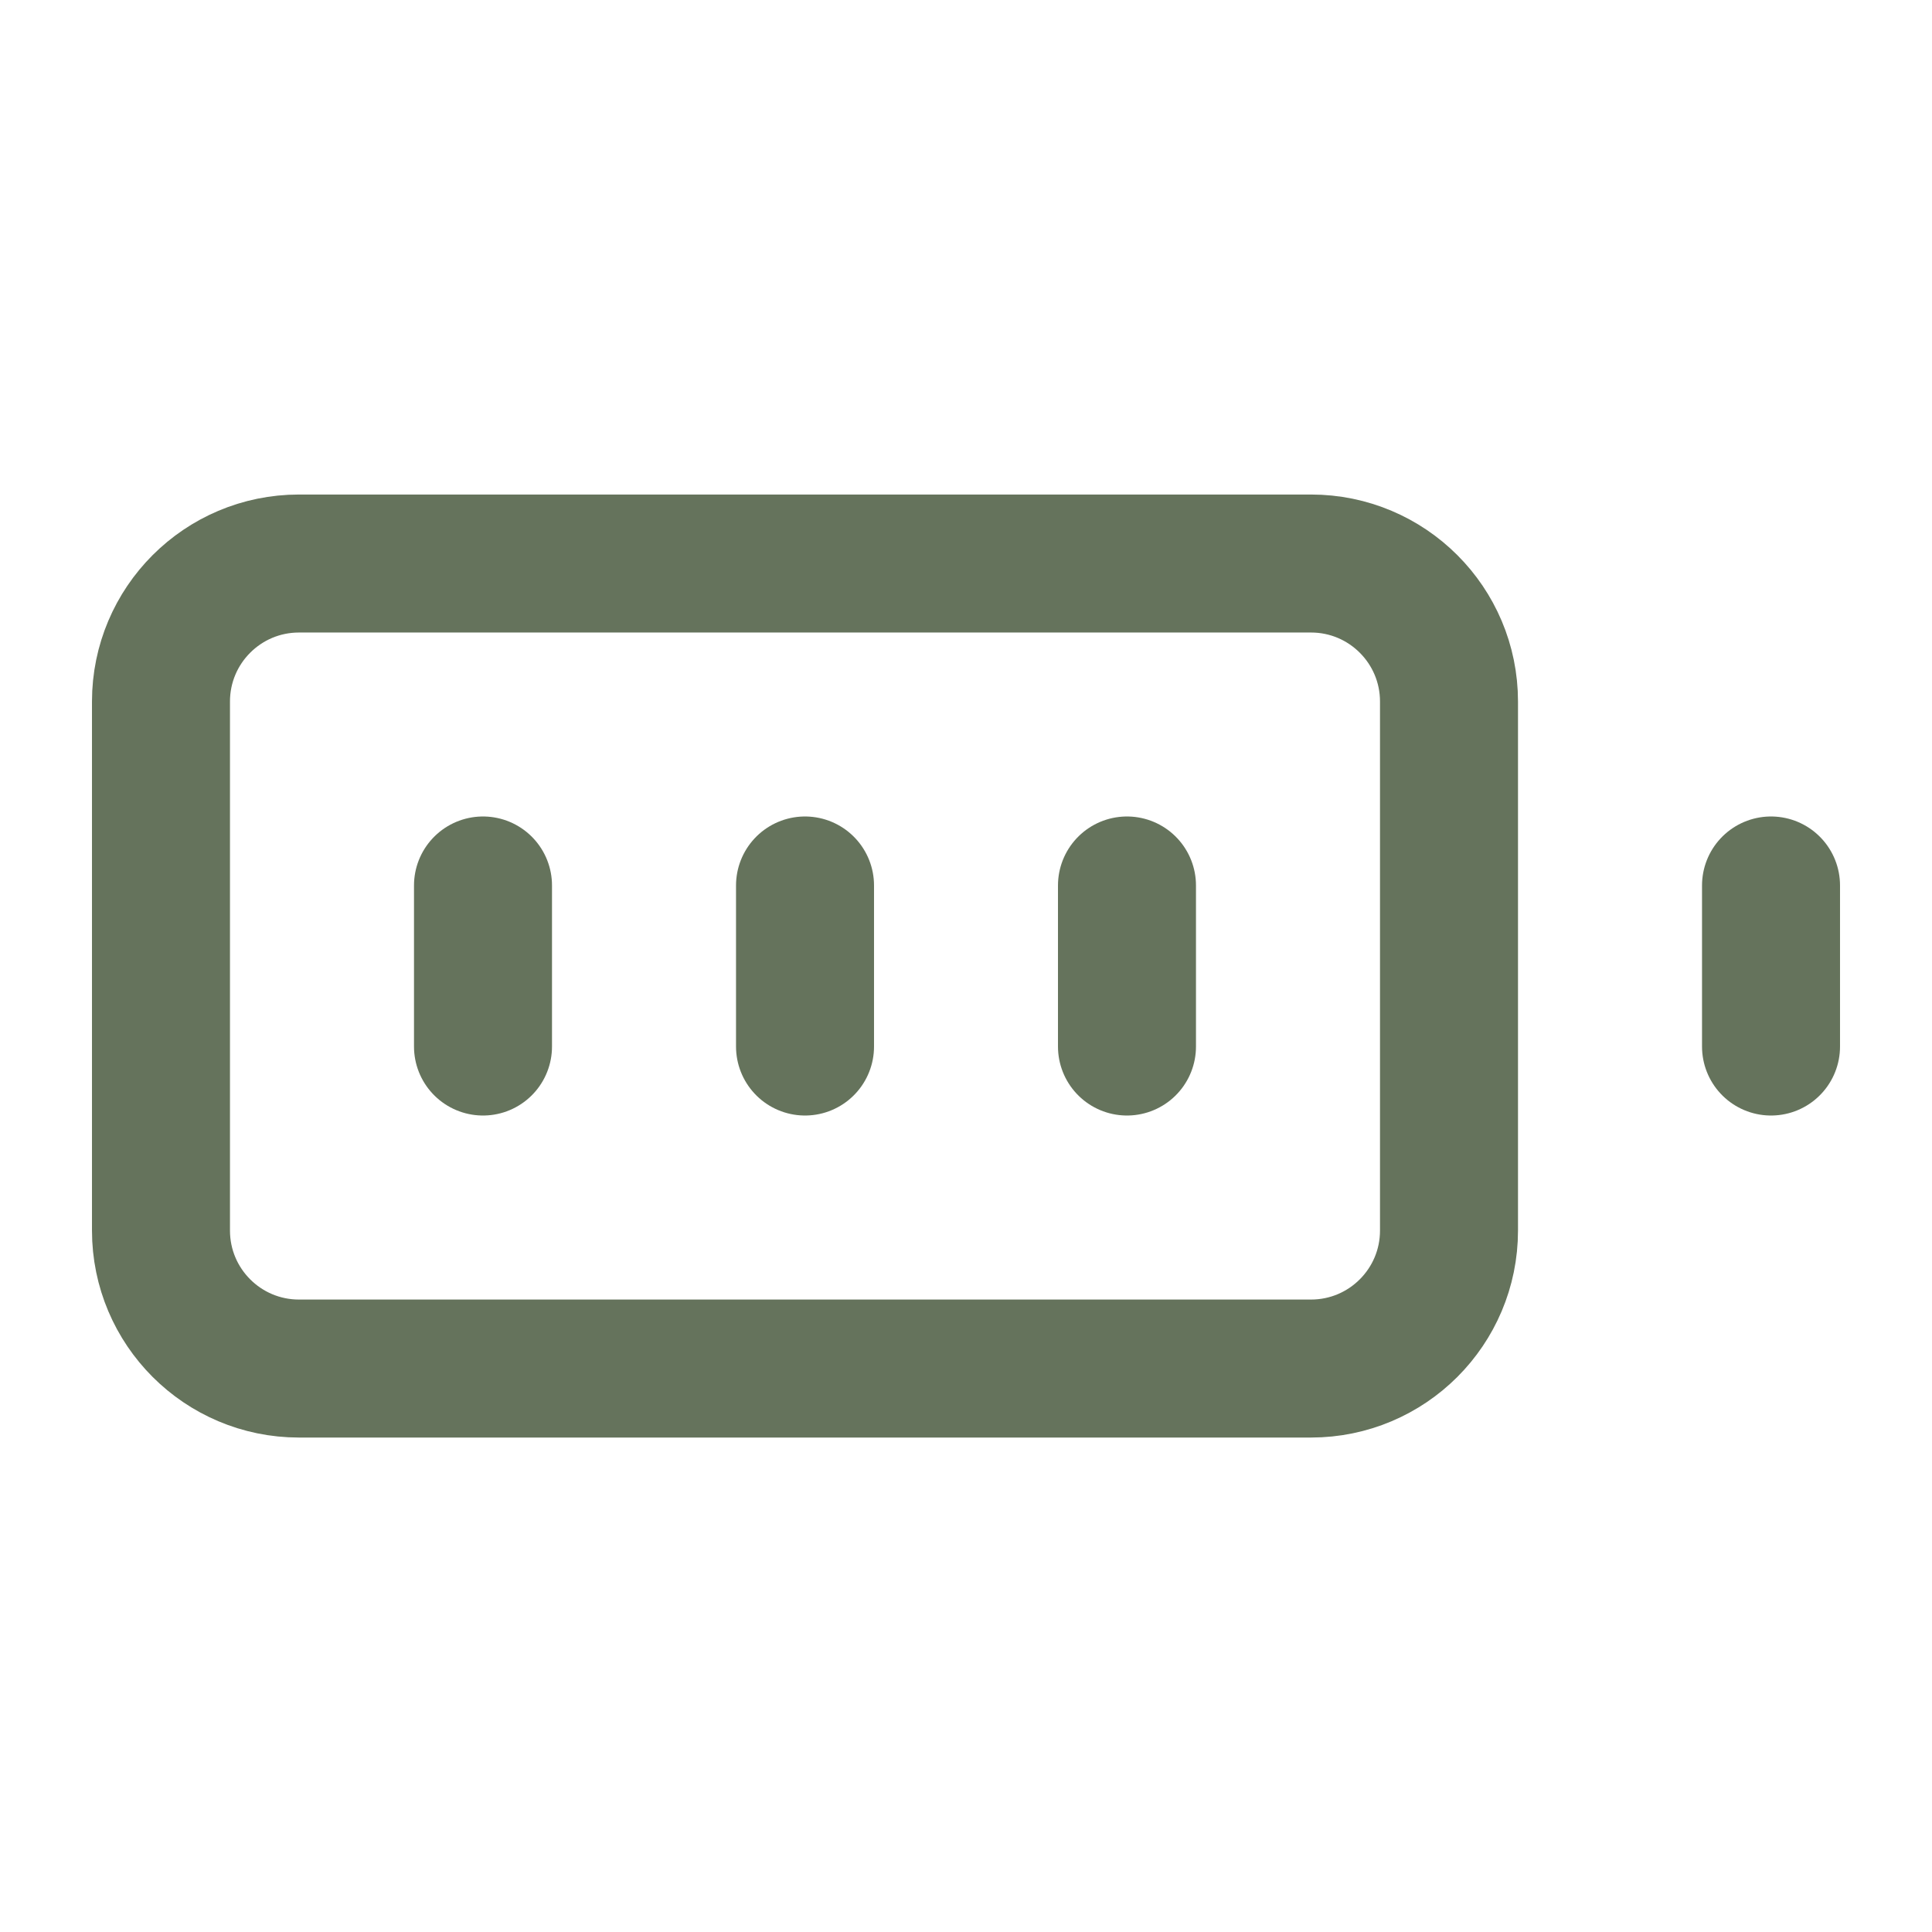
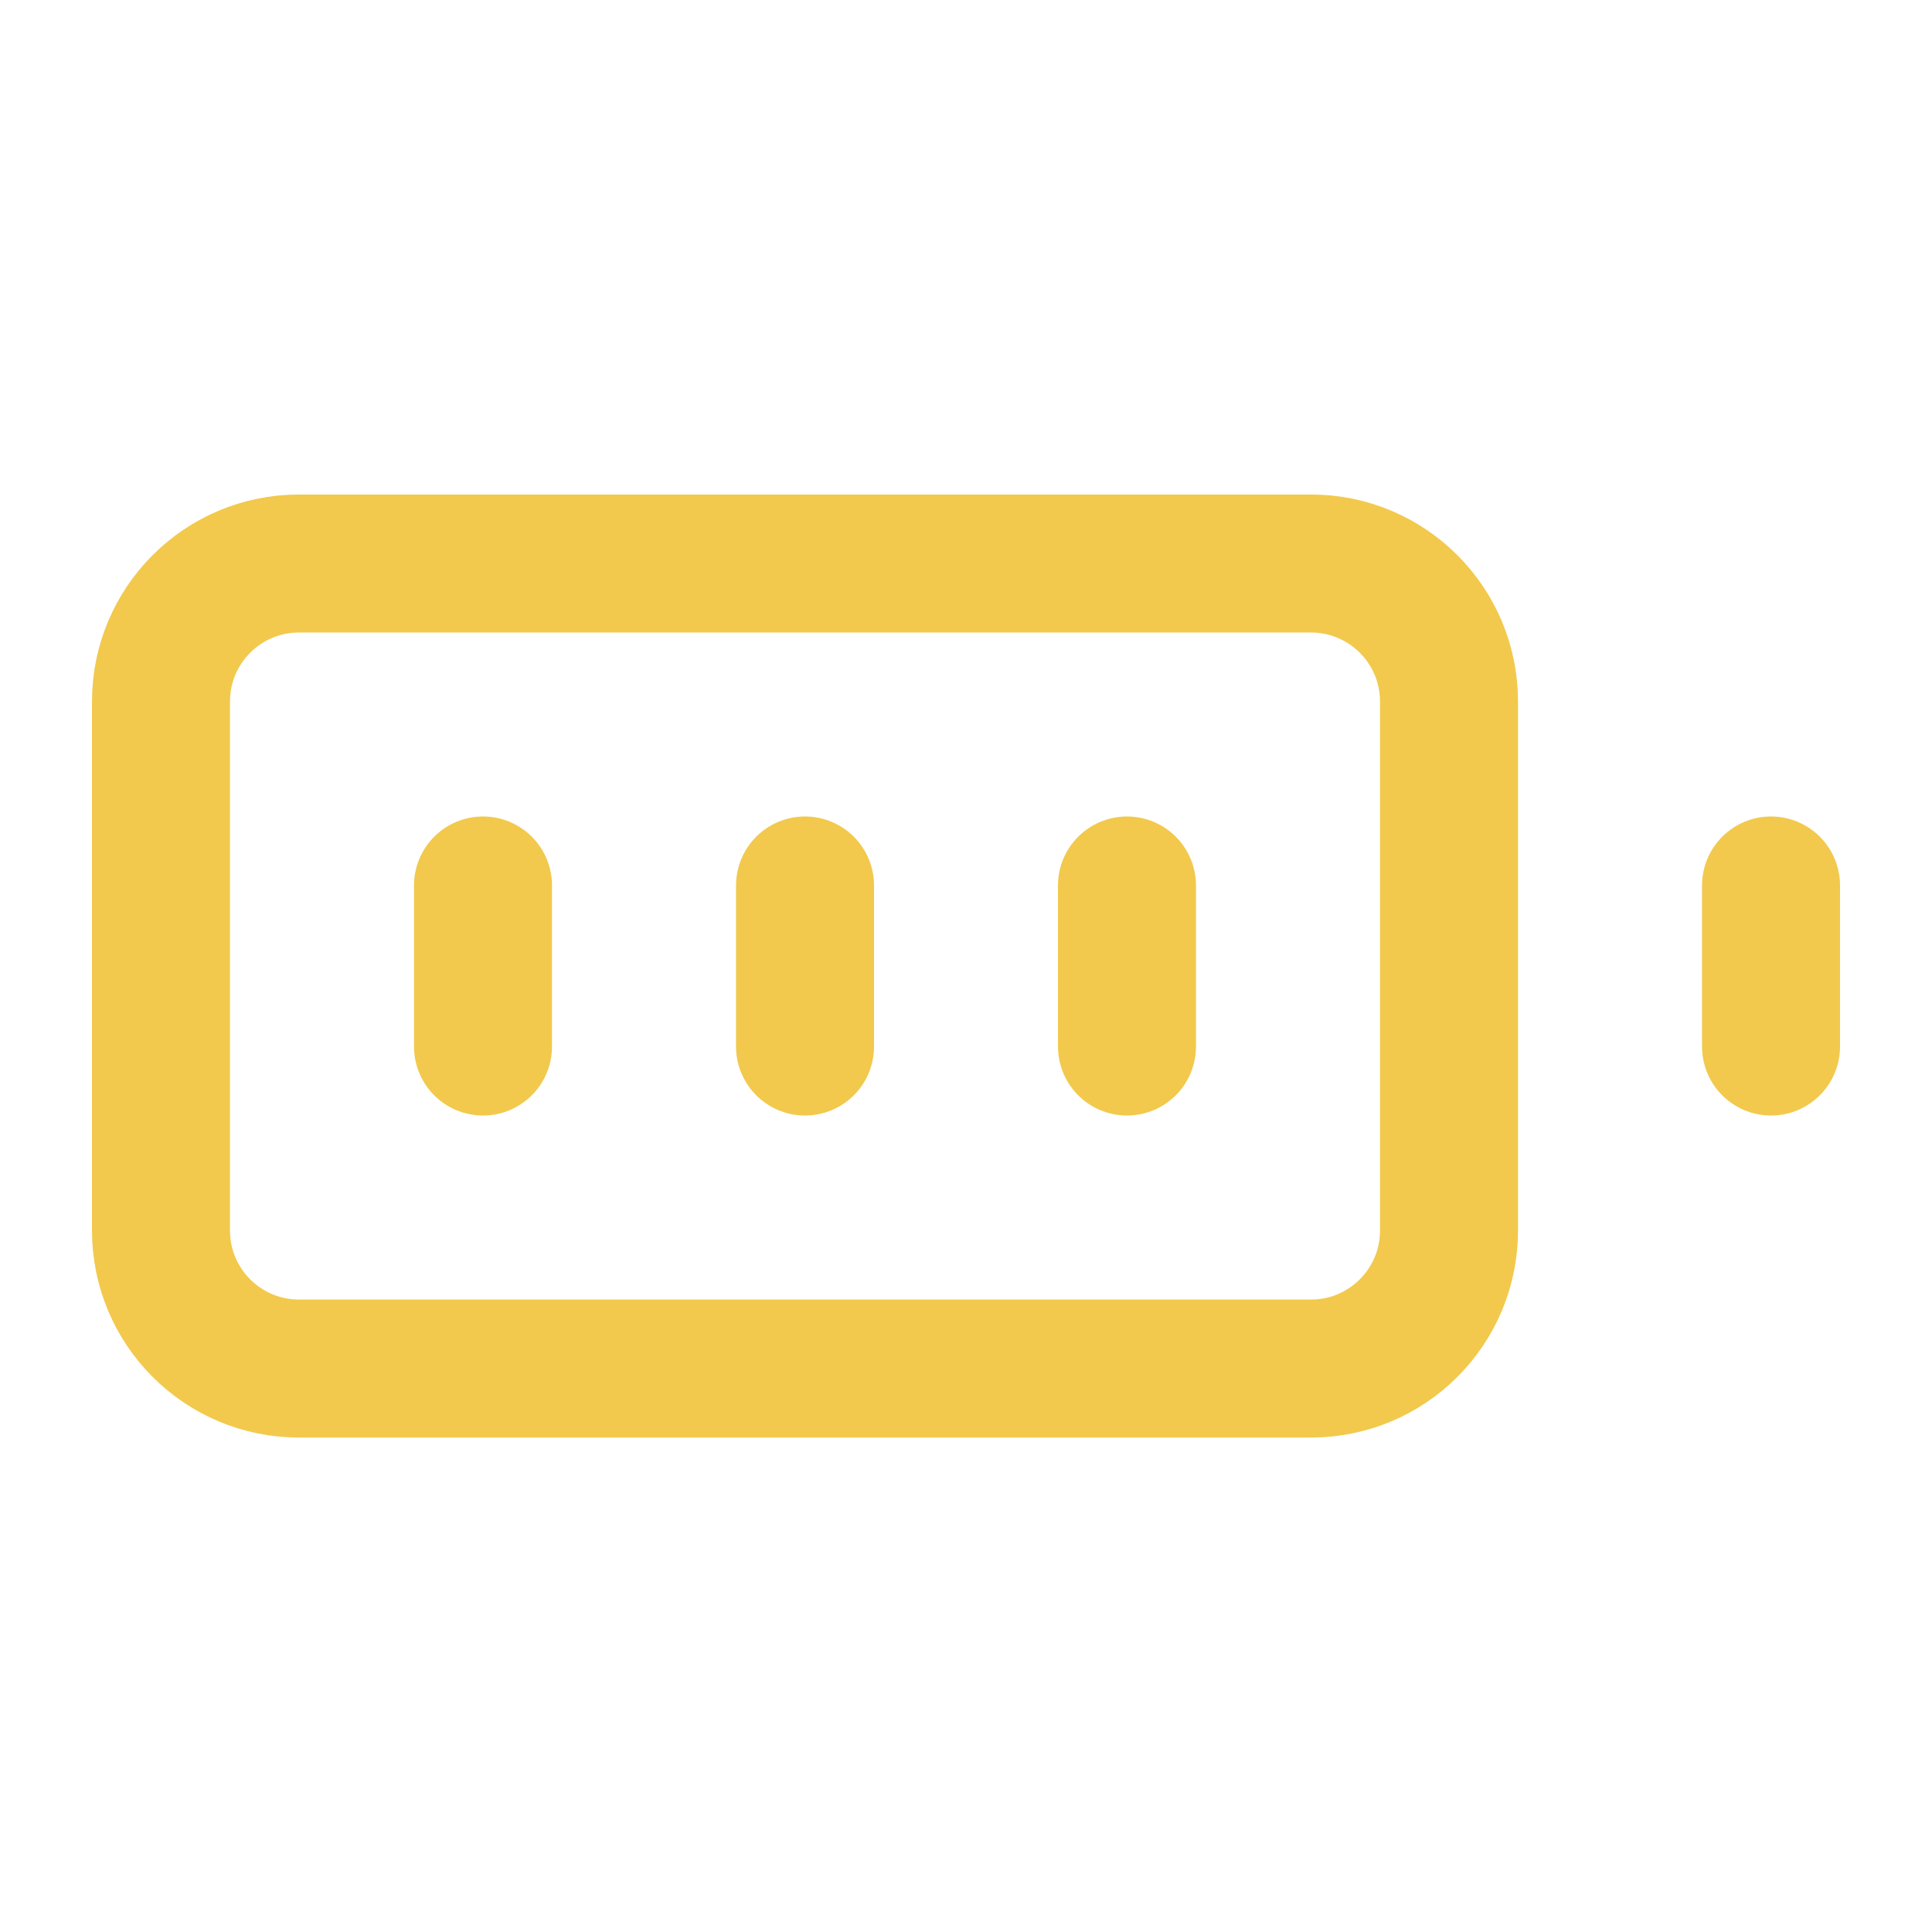
<svg xmlns="http://www.w3.org/2000/svg" viewBox="0 0 28 28">
-   <g fill="none" stroke="#65735C" stroke-linecap="round" stroke-linejoin="round" stroke-width="2">
+   <g fill="none" stroke="#F2C94C" stroke-linecap="round" stroke-linejoin="round" stroke-width="2">
    <rect x="2.333" y="8.167" width="18.667" height="11.667" rx="2" />
    <path d="M25.667 12.833v2.334M7 12.833v2.334M11.667 12.833v2.334M16.333 12.833v2.334" />
  </g>
</svg>
